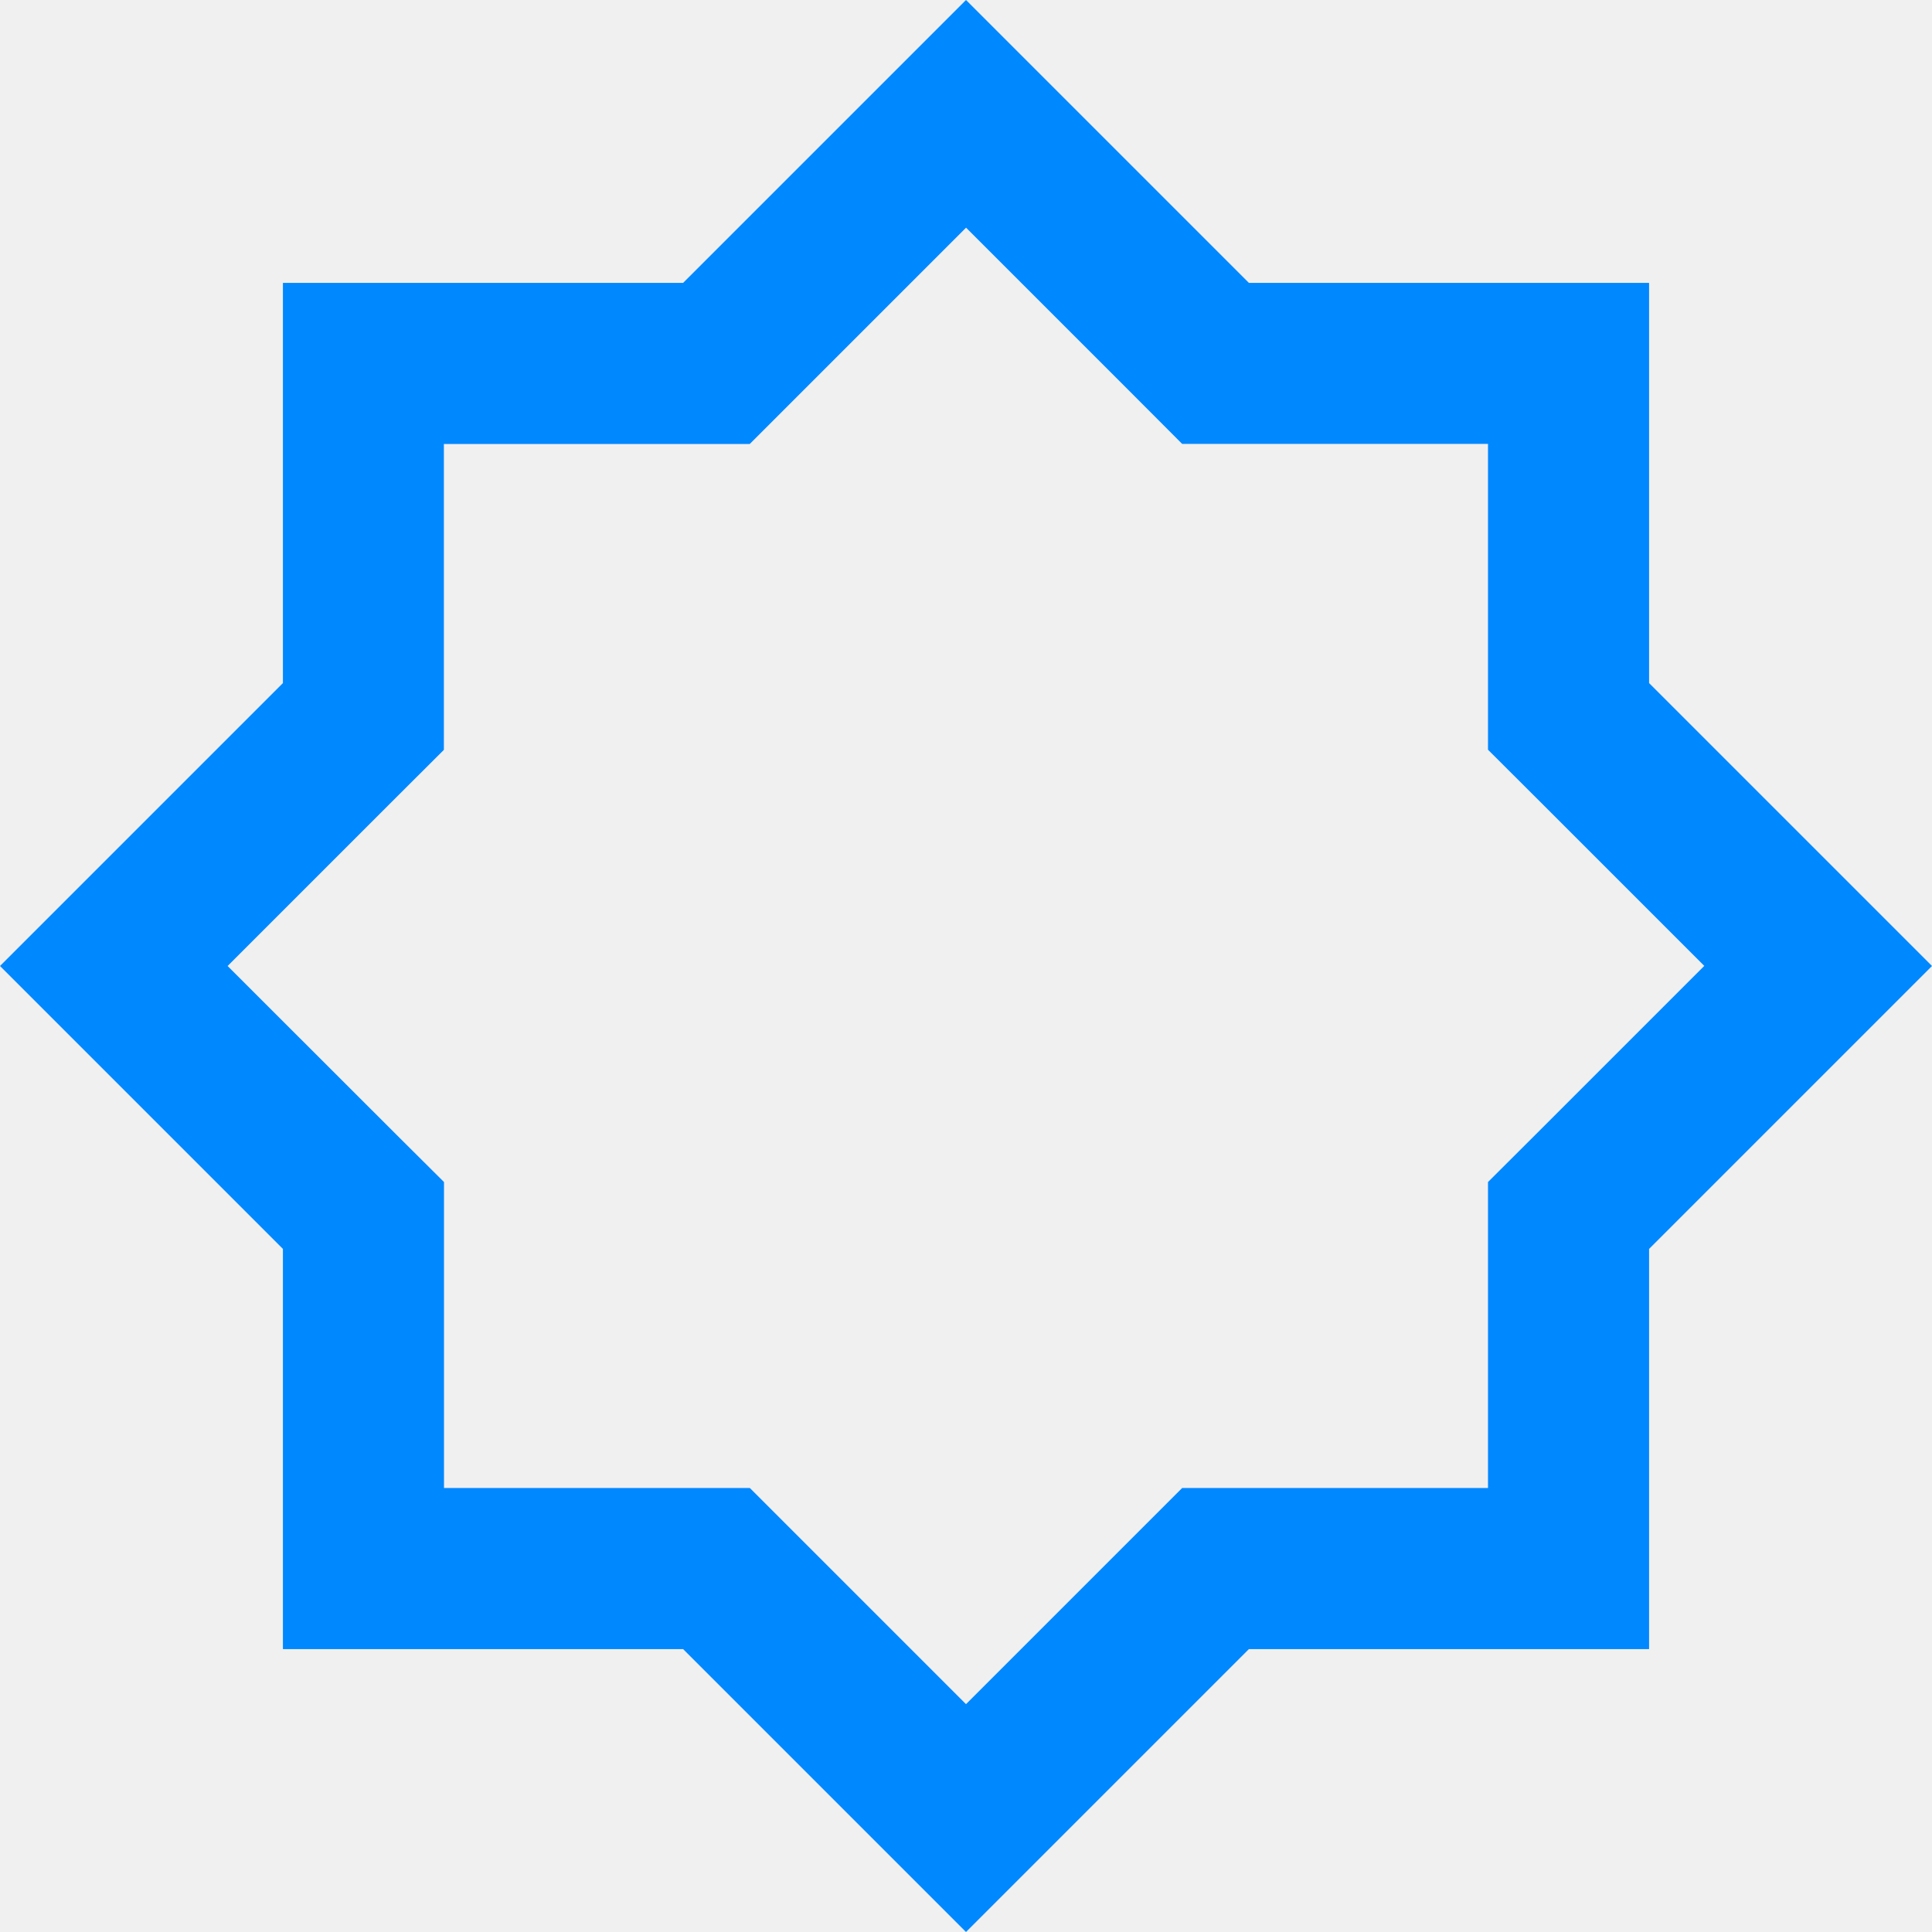
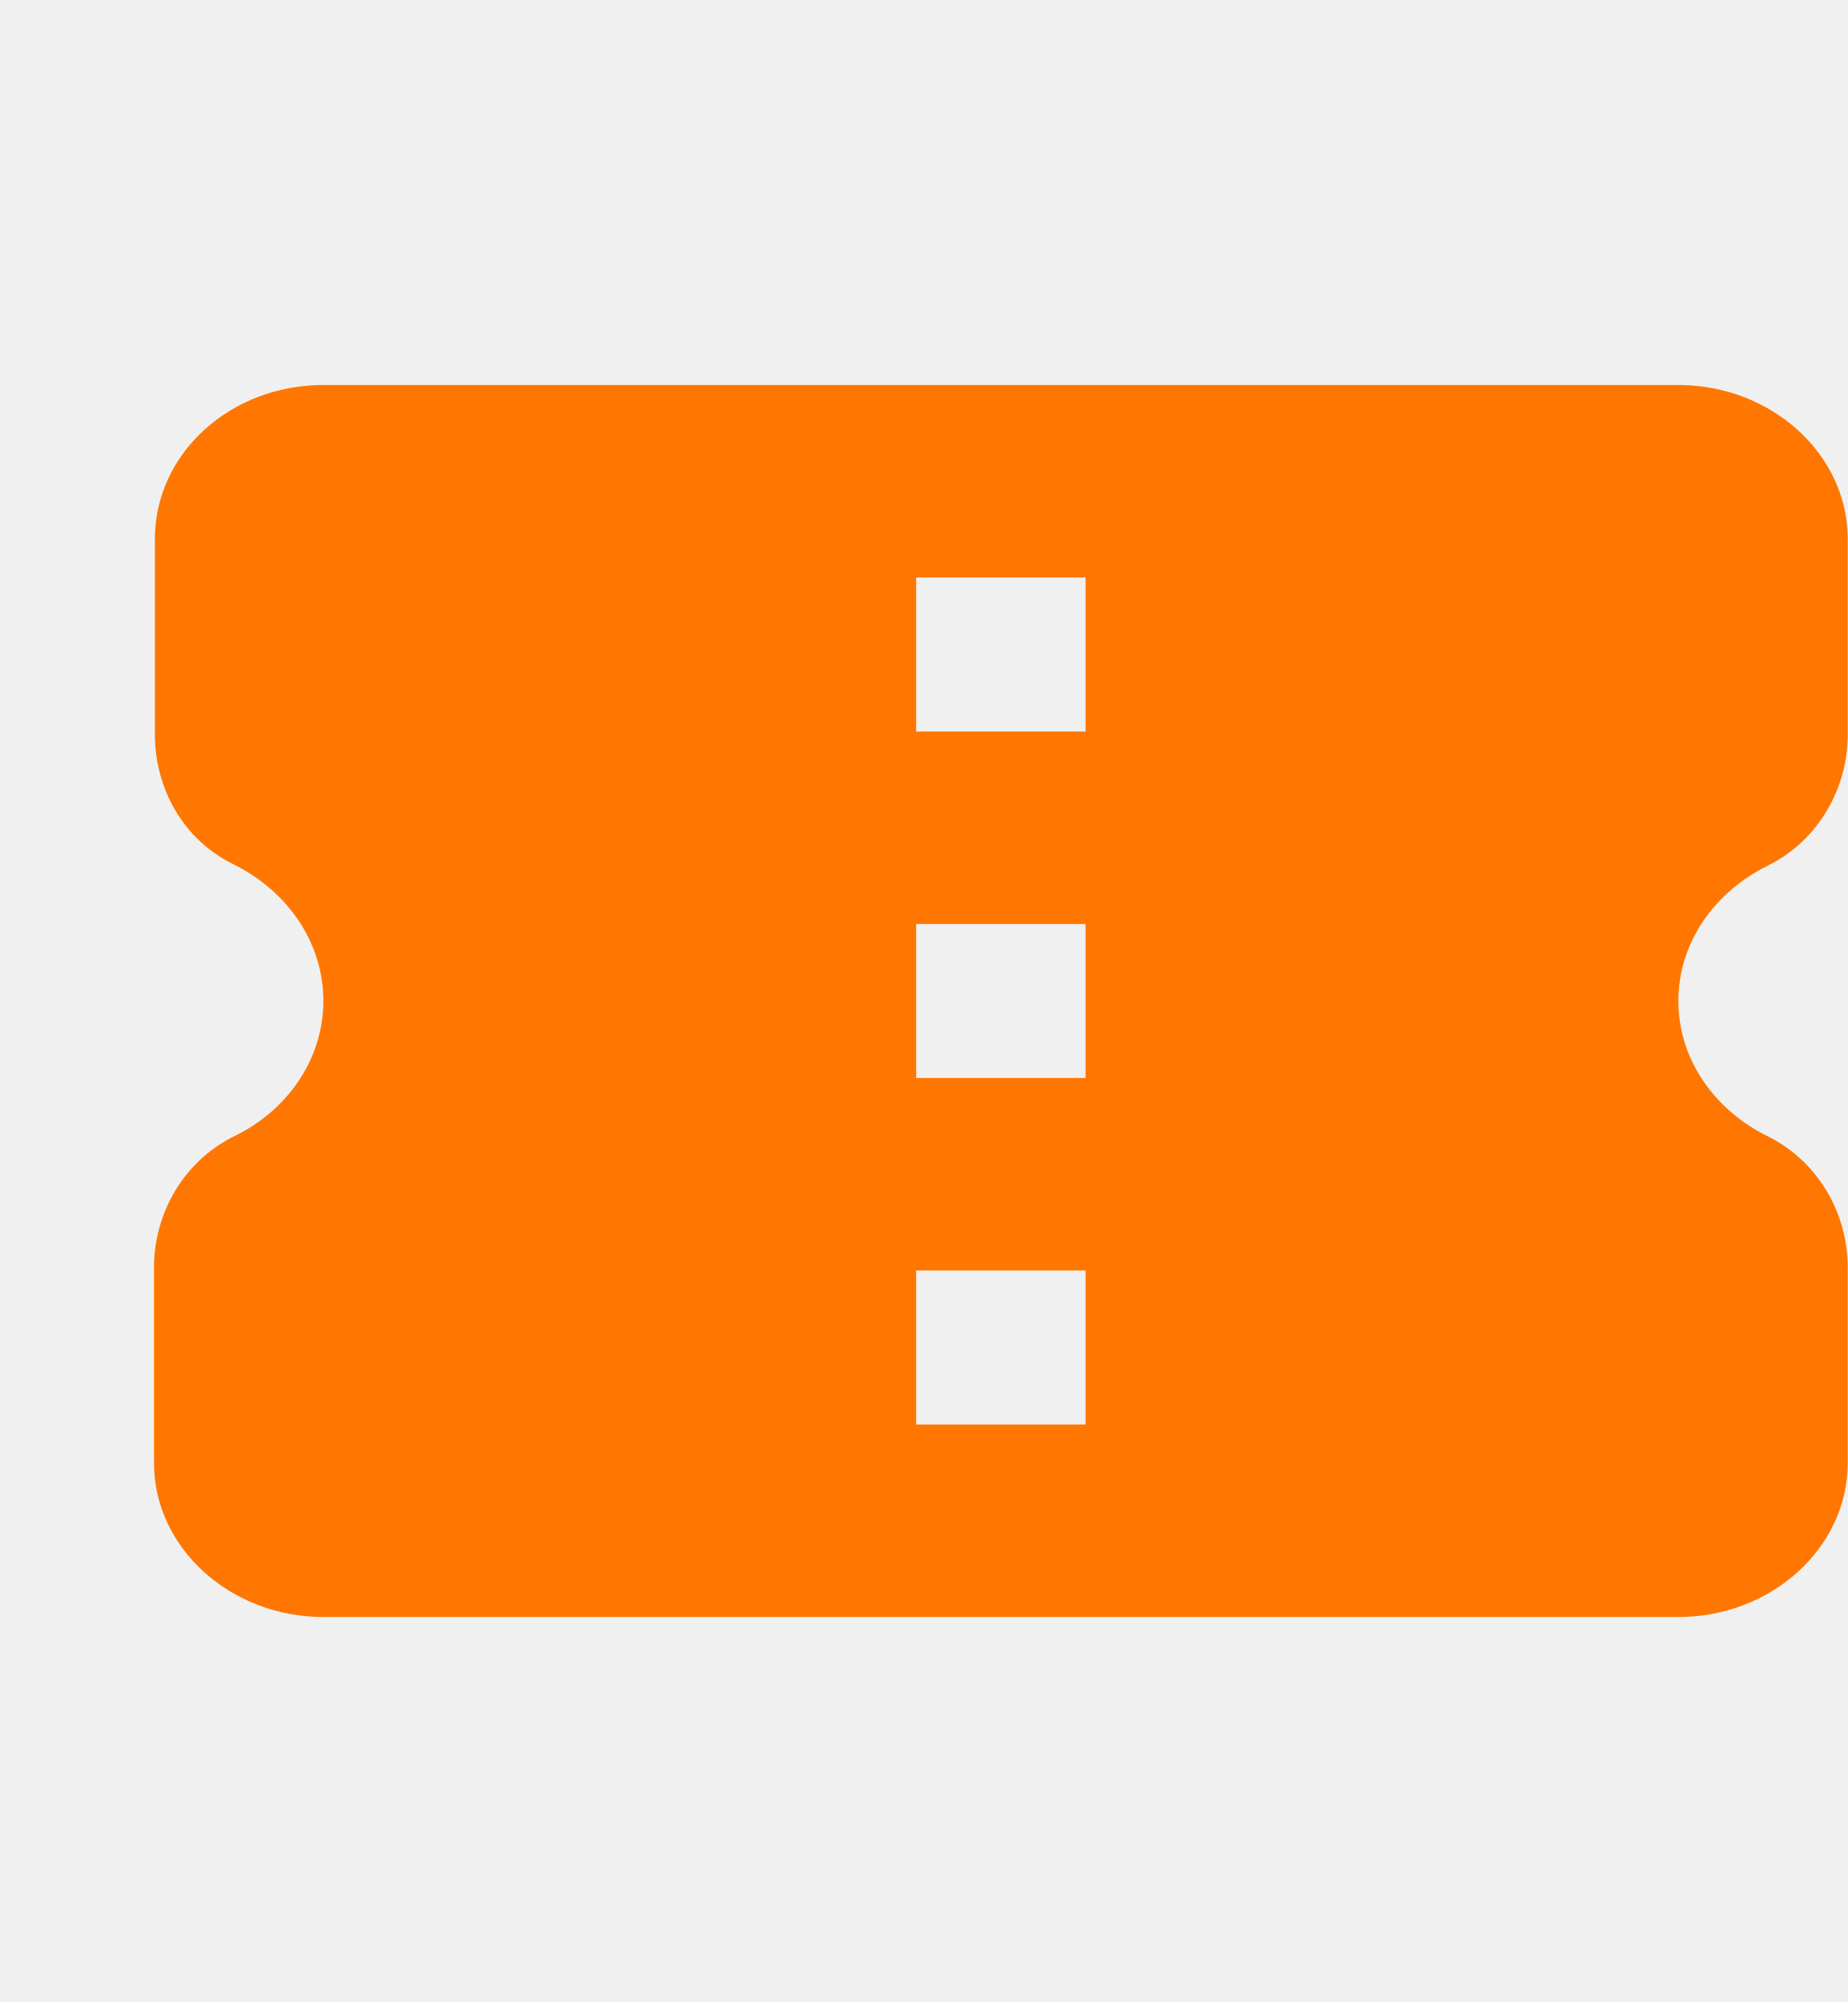
- <svg xmlns="http://www.w3.org/2000/svg" width="16" height="16" viewBox="0 0 16 16" fill="none">
-   <g clip-path="url(#clip0_104_751)">
-     <path d="M16 8L13.657 10.343V13.657H10.343L8 16L5.657 13.657H2.343V10.343L0 8L2.343 5.657V2.343H5.657L8 0L10.343 2.343H13.657V5.657L16 8ZM12.714 9.399L14.114 7.999L12.714 6.599L12.323 6.209V3.676H9.79L9.4 3.285L8 1.885V1.886L6.209 3.677H3.676V6.21L3.285 6.6L1.885 8L3.286 9.4L3.677 9.789V12.323H6.21L6.6 12.713L8 14.113L9.4 12.713L9.79 12.323H12.323V9.789L12.714 9.399Z" fill="#0088FF" />
+ <svg xmlns="http://www.w3.org/2000/svg" width="12" height="13" viewBox="0 0 12 13" fill="none">
+   <g clip-path="url(#clip0_1174_1022)">
+     <path d="M12 4.77V3.5C12 2.95 11.505 2.5 10.9 2.5H2.1C1.495 2.5 1.006 2.945 1.006 3.5V4.77C1.006 5.115 1.187 5.455 1.522 5.615C1.869 5.79 2.1 6.12 2.1 6.5C2.1 6.88 1.863 7.215 1.517 7.38C1.187 7.545 1 7.885 1 8.23V9.5C1 10.05 1.495 10.5 2.1 10.5H10.9C11.505 10.5 12 10.05 12 9.5V8.23C12 7.885 11.813 7.545 11.483 7.38C11.136 7.21 10.9 6.88 10.9 6.5C10.9 6.12 11.136 5.79 11.483 5.62C11.813 5.455 12 5.115 12 4.77ZM7.05 9.25H5.95V8.25H7.05V9.25ZM7.05 7H5.95V6H7.05V7ZM7.05 4.75H5.95V3.75H7.05V4.75Z" fill="#FF7700" />
  </g>
  <defs>
-     <clipPath id="clip0_104_751">
-       <rect width="16" height="16" fill="white" />
+     <clipPath id="clip0_1174_1022">
+       <rect width="12" height="12" fill="white" transform="translate(0 0.5)" />
    </clipPath>
  </defs>
</svg>
